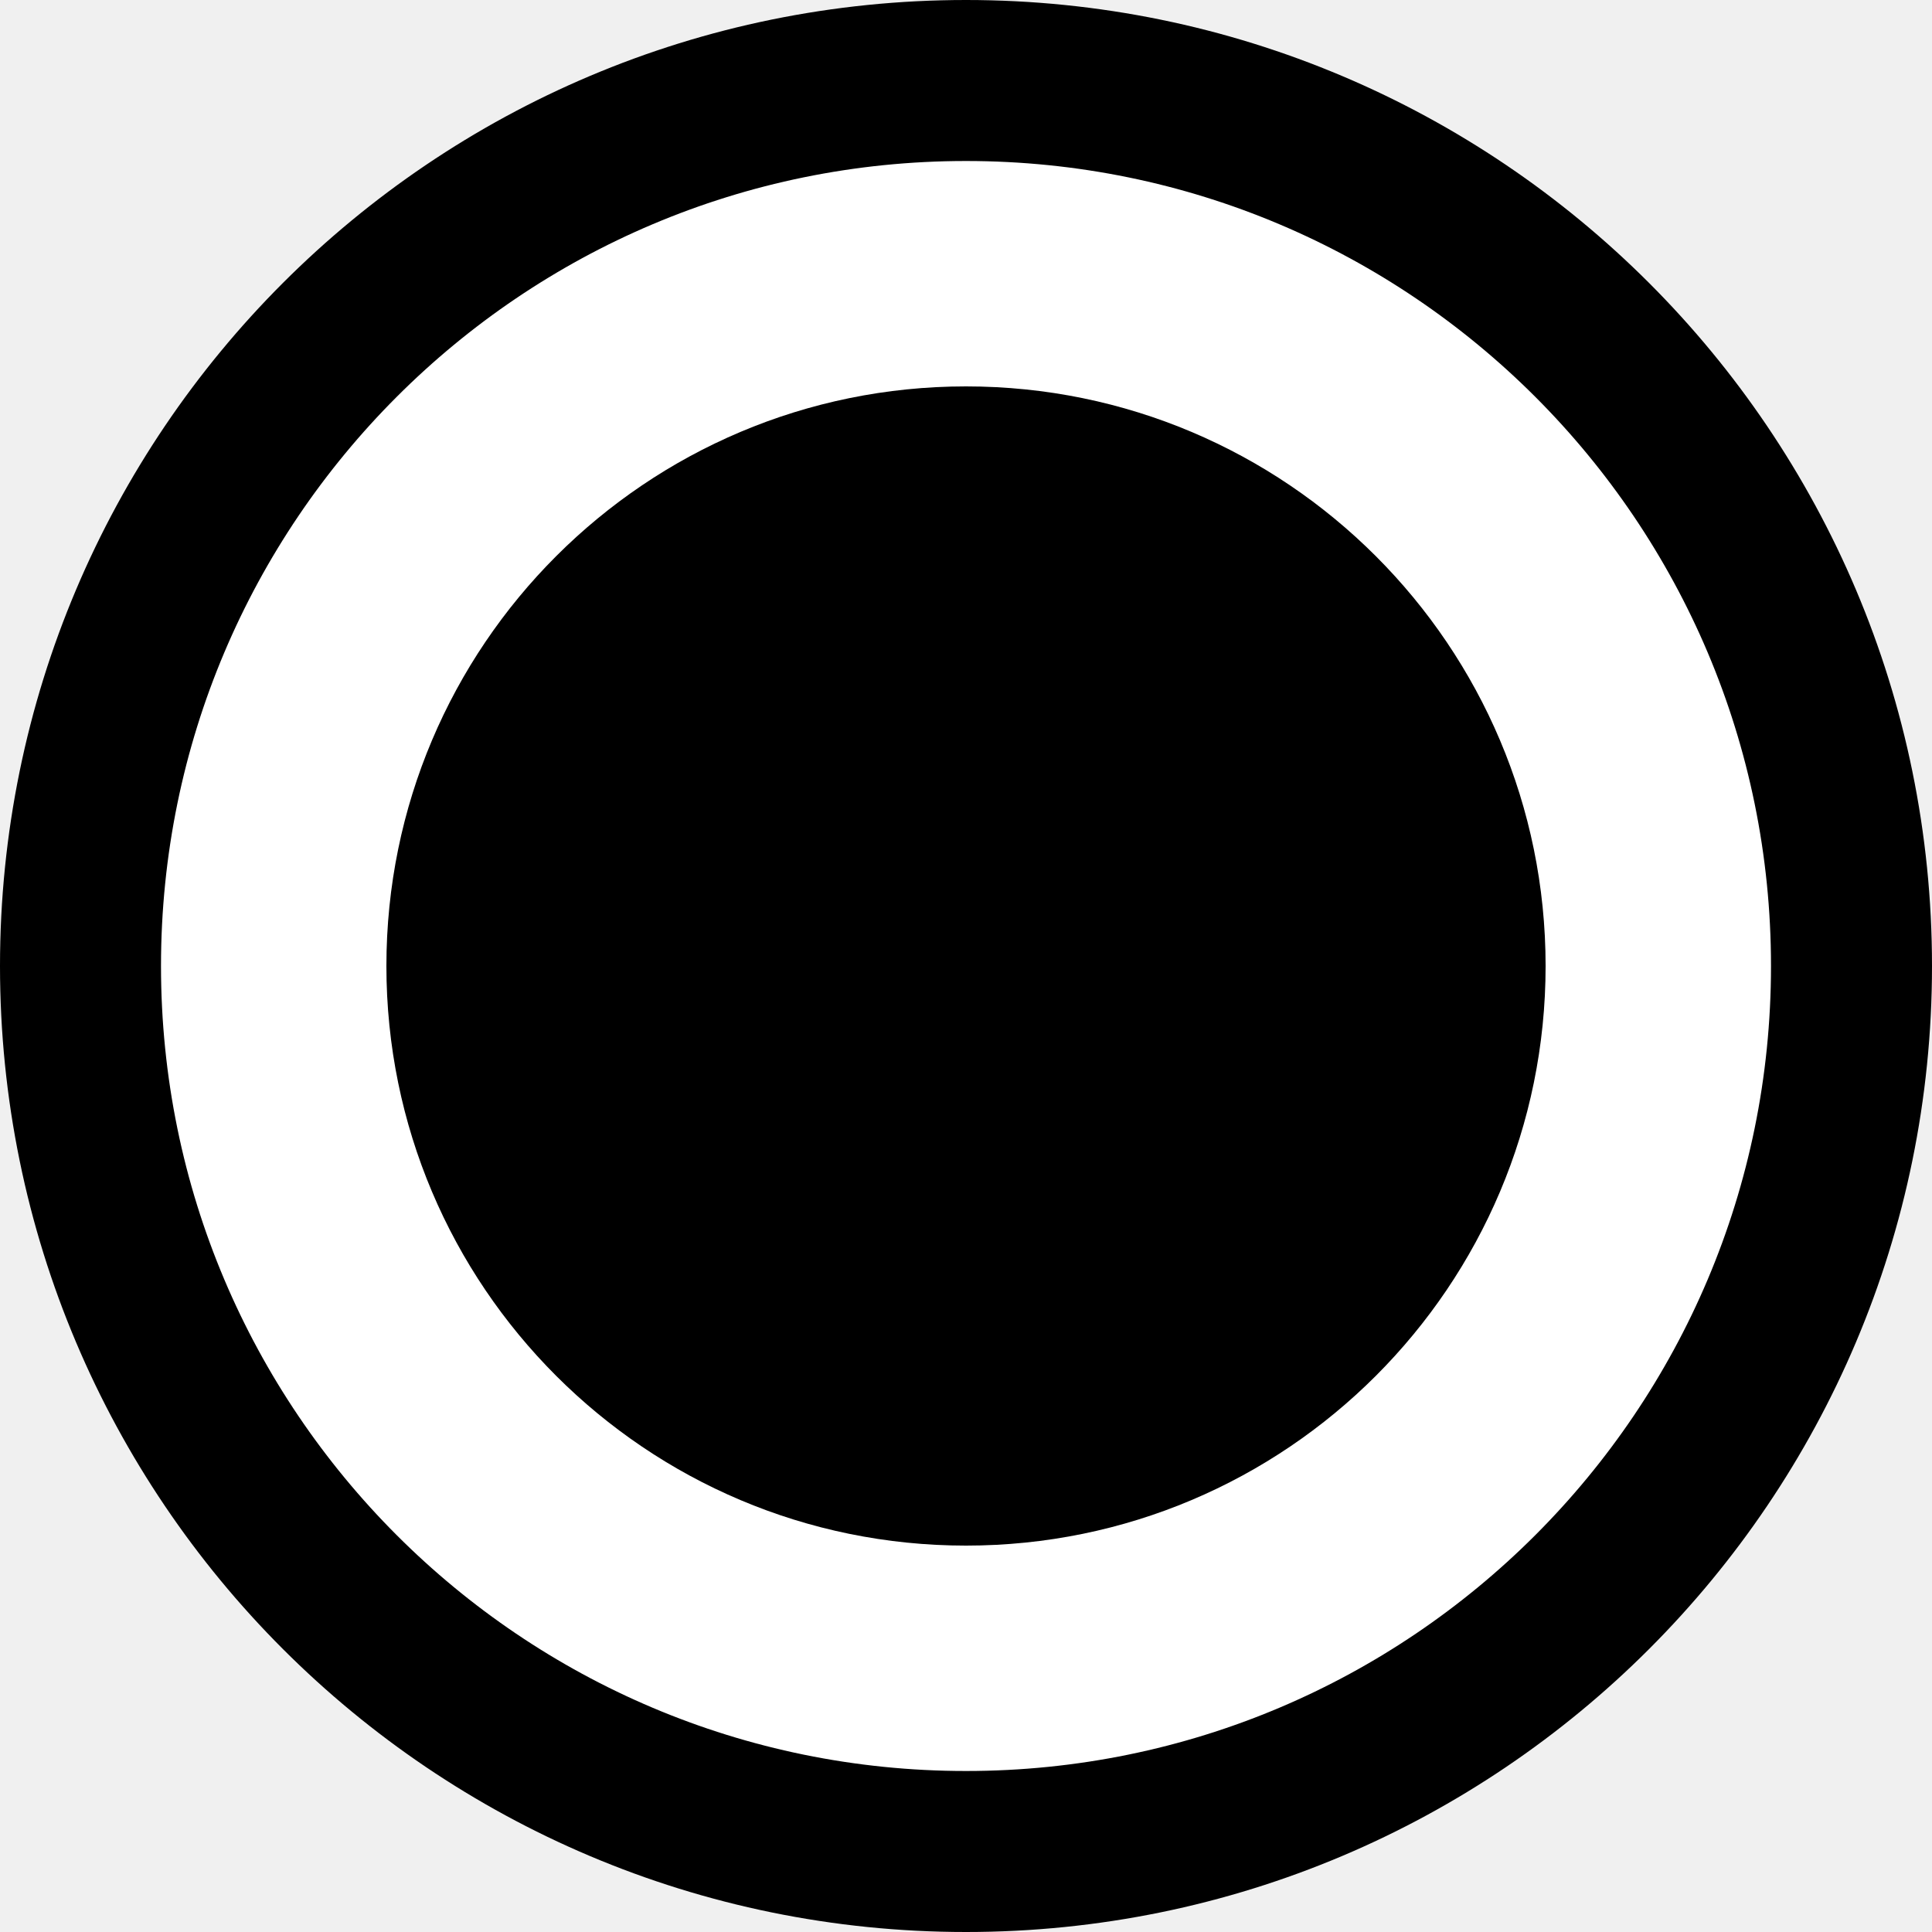
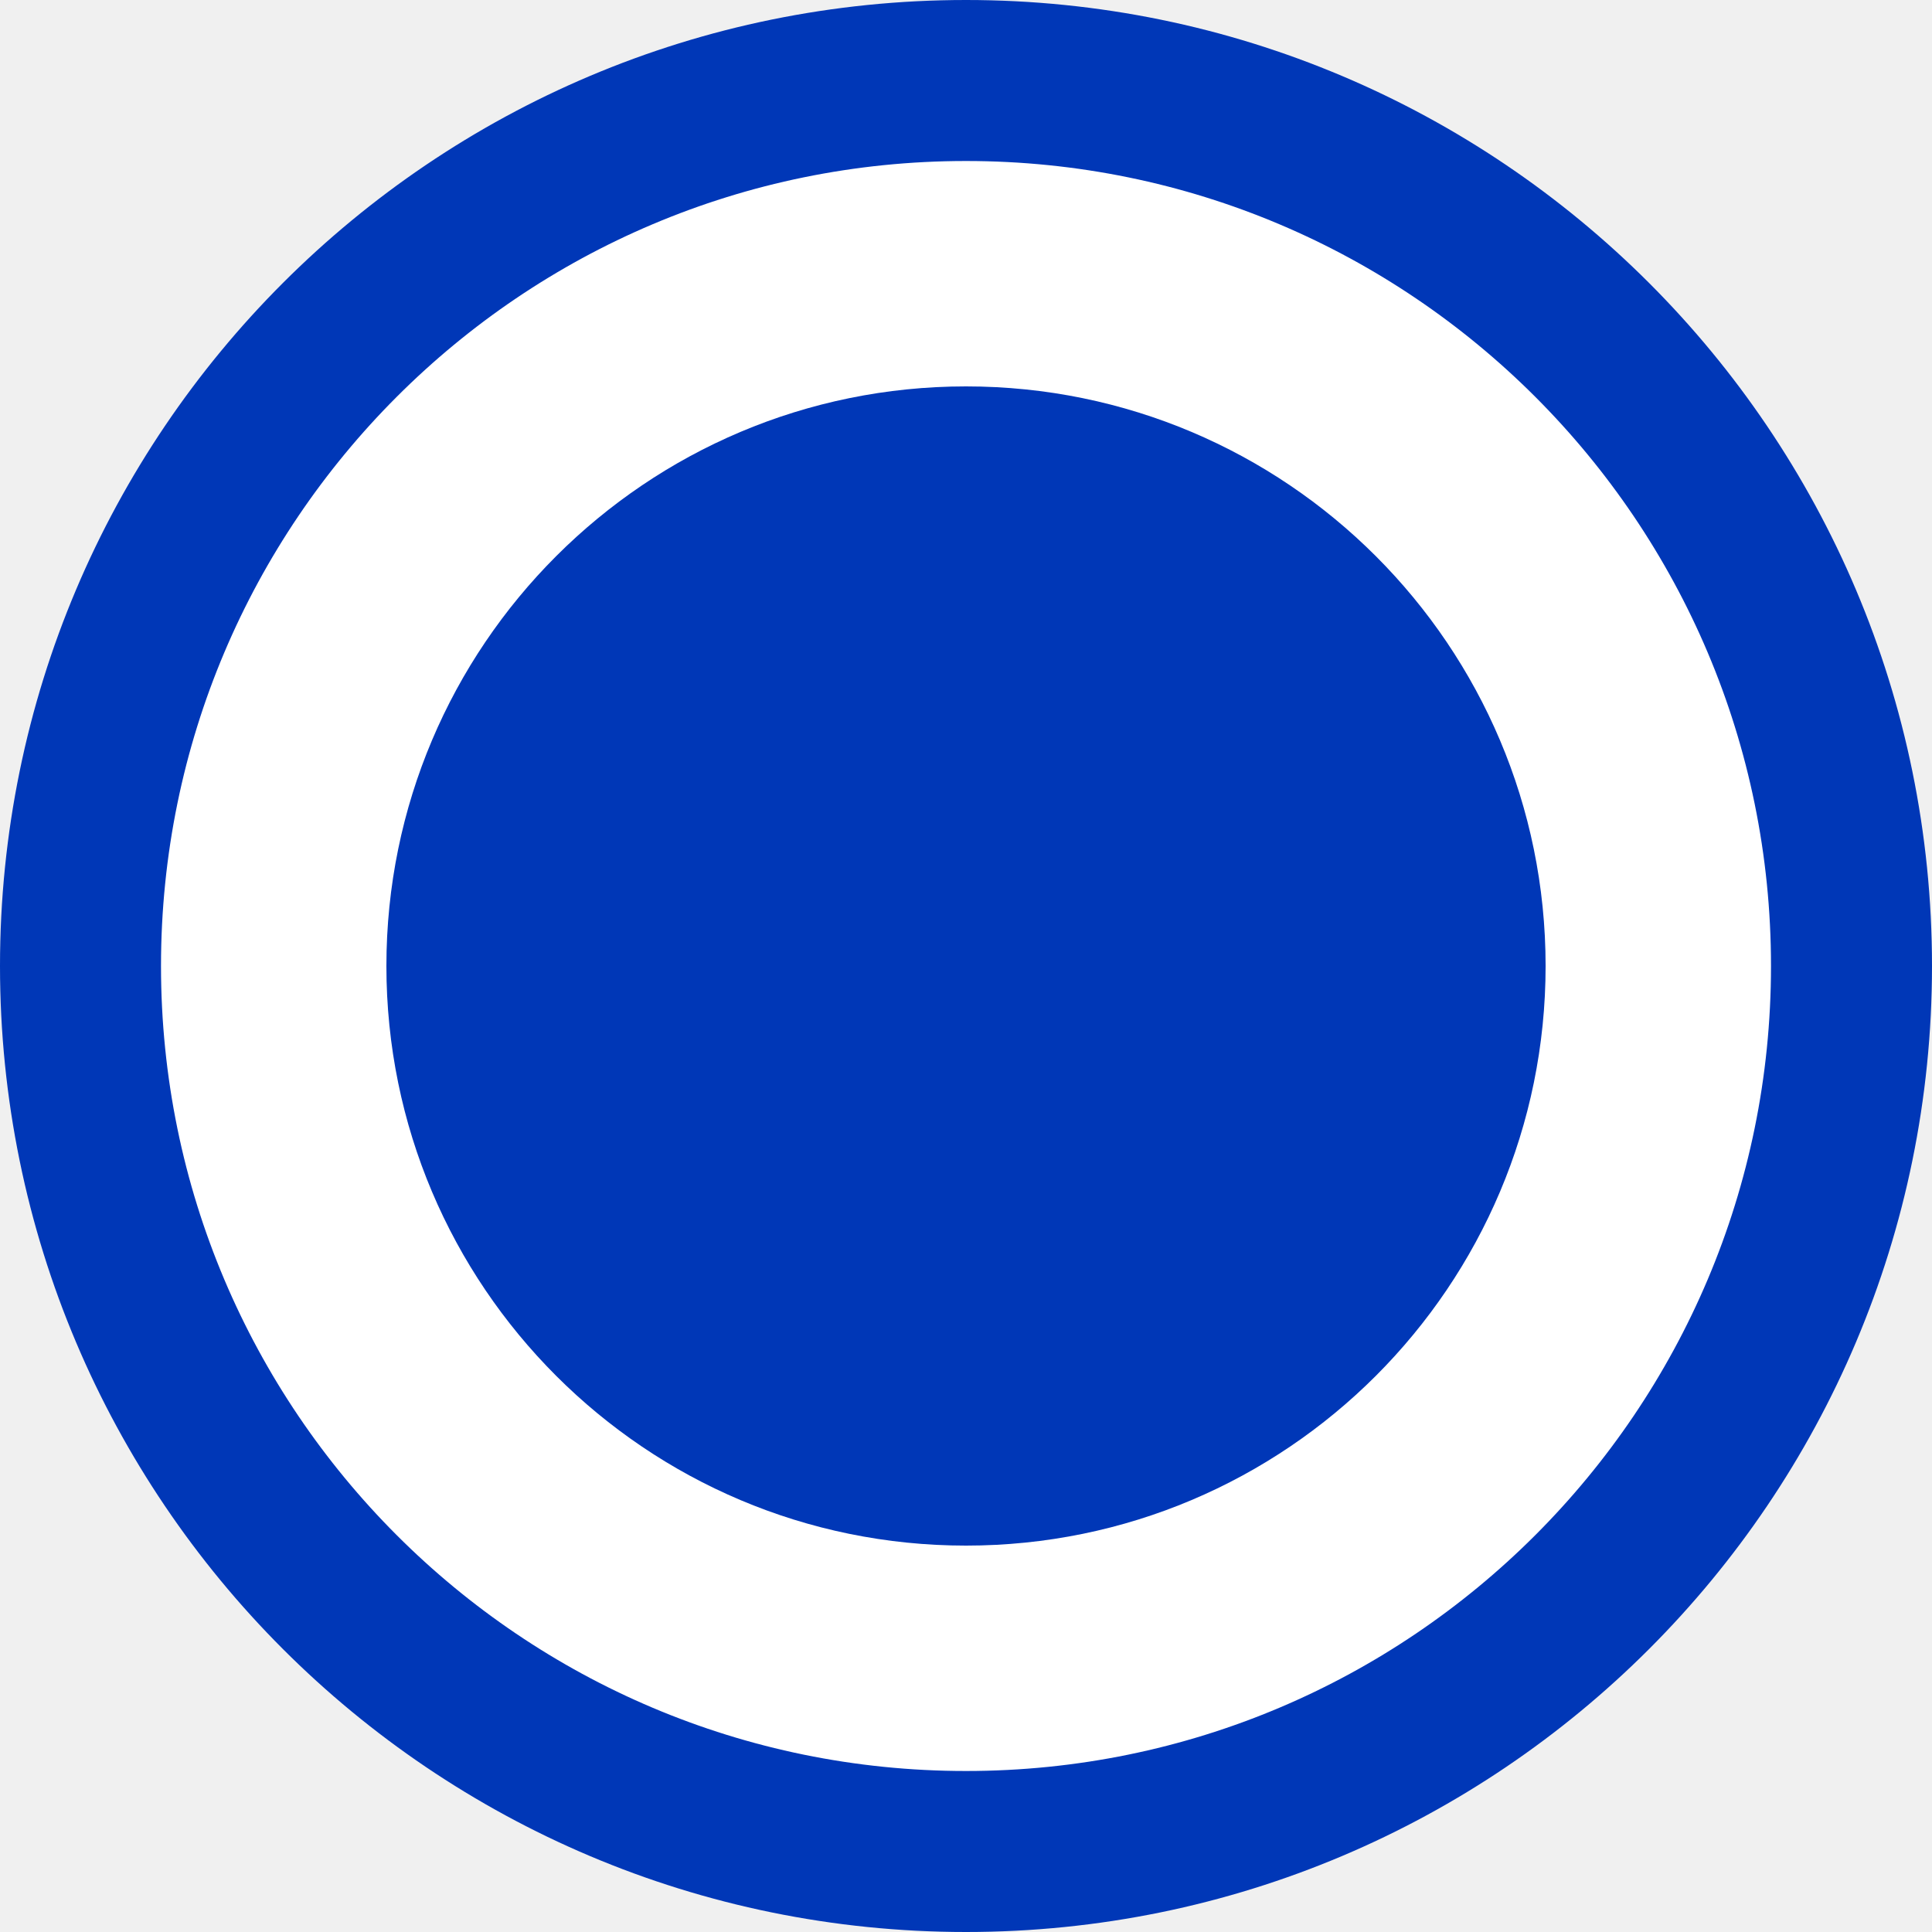
<svg xmlns="http://www.w3.org/2000/svg" width="18" height="18" viewBox="0 0 18 18" fill="none">
  <g id="Property 1=Active">
-     <rect id="Rectangle 19667" x="0.75" y="0.75" width="16.5" height="16.5" rx="8.25" fill="white" stroke="black" stroke-width="1.5" />
-     <rect id="Rectangle 19884" x="3.6" y="3.6" width="10.8" height="10.8" rx="5.4" fill="black" />
+     <rect id="Rectangle 19667" x="0.75" y="0.75" width="16.5" height="16.5" rx="8.25" fill="white" stroke="#0037B7" stroke-width="1.5" />
+     <rect id="Rectangle 19884" x="3.6" y="3.6" width="10.8" height="10.8" rx="5.4" fill="#0037B7" />
  </g>
</svg>
